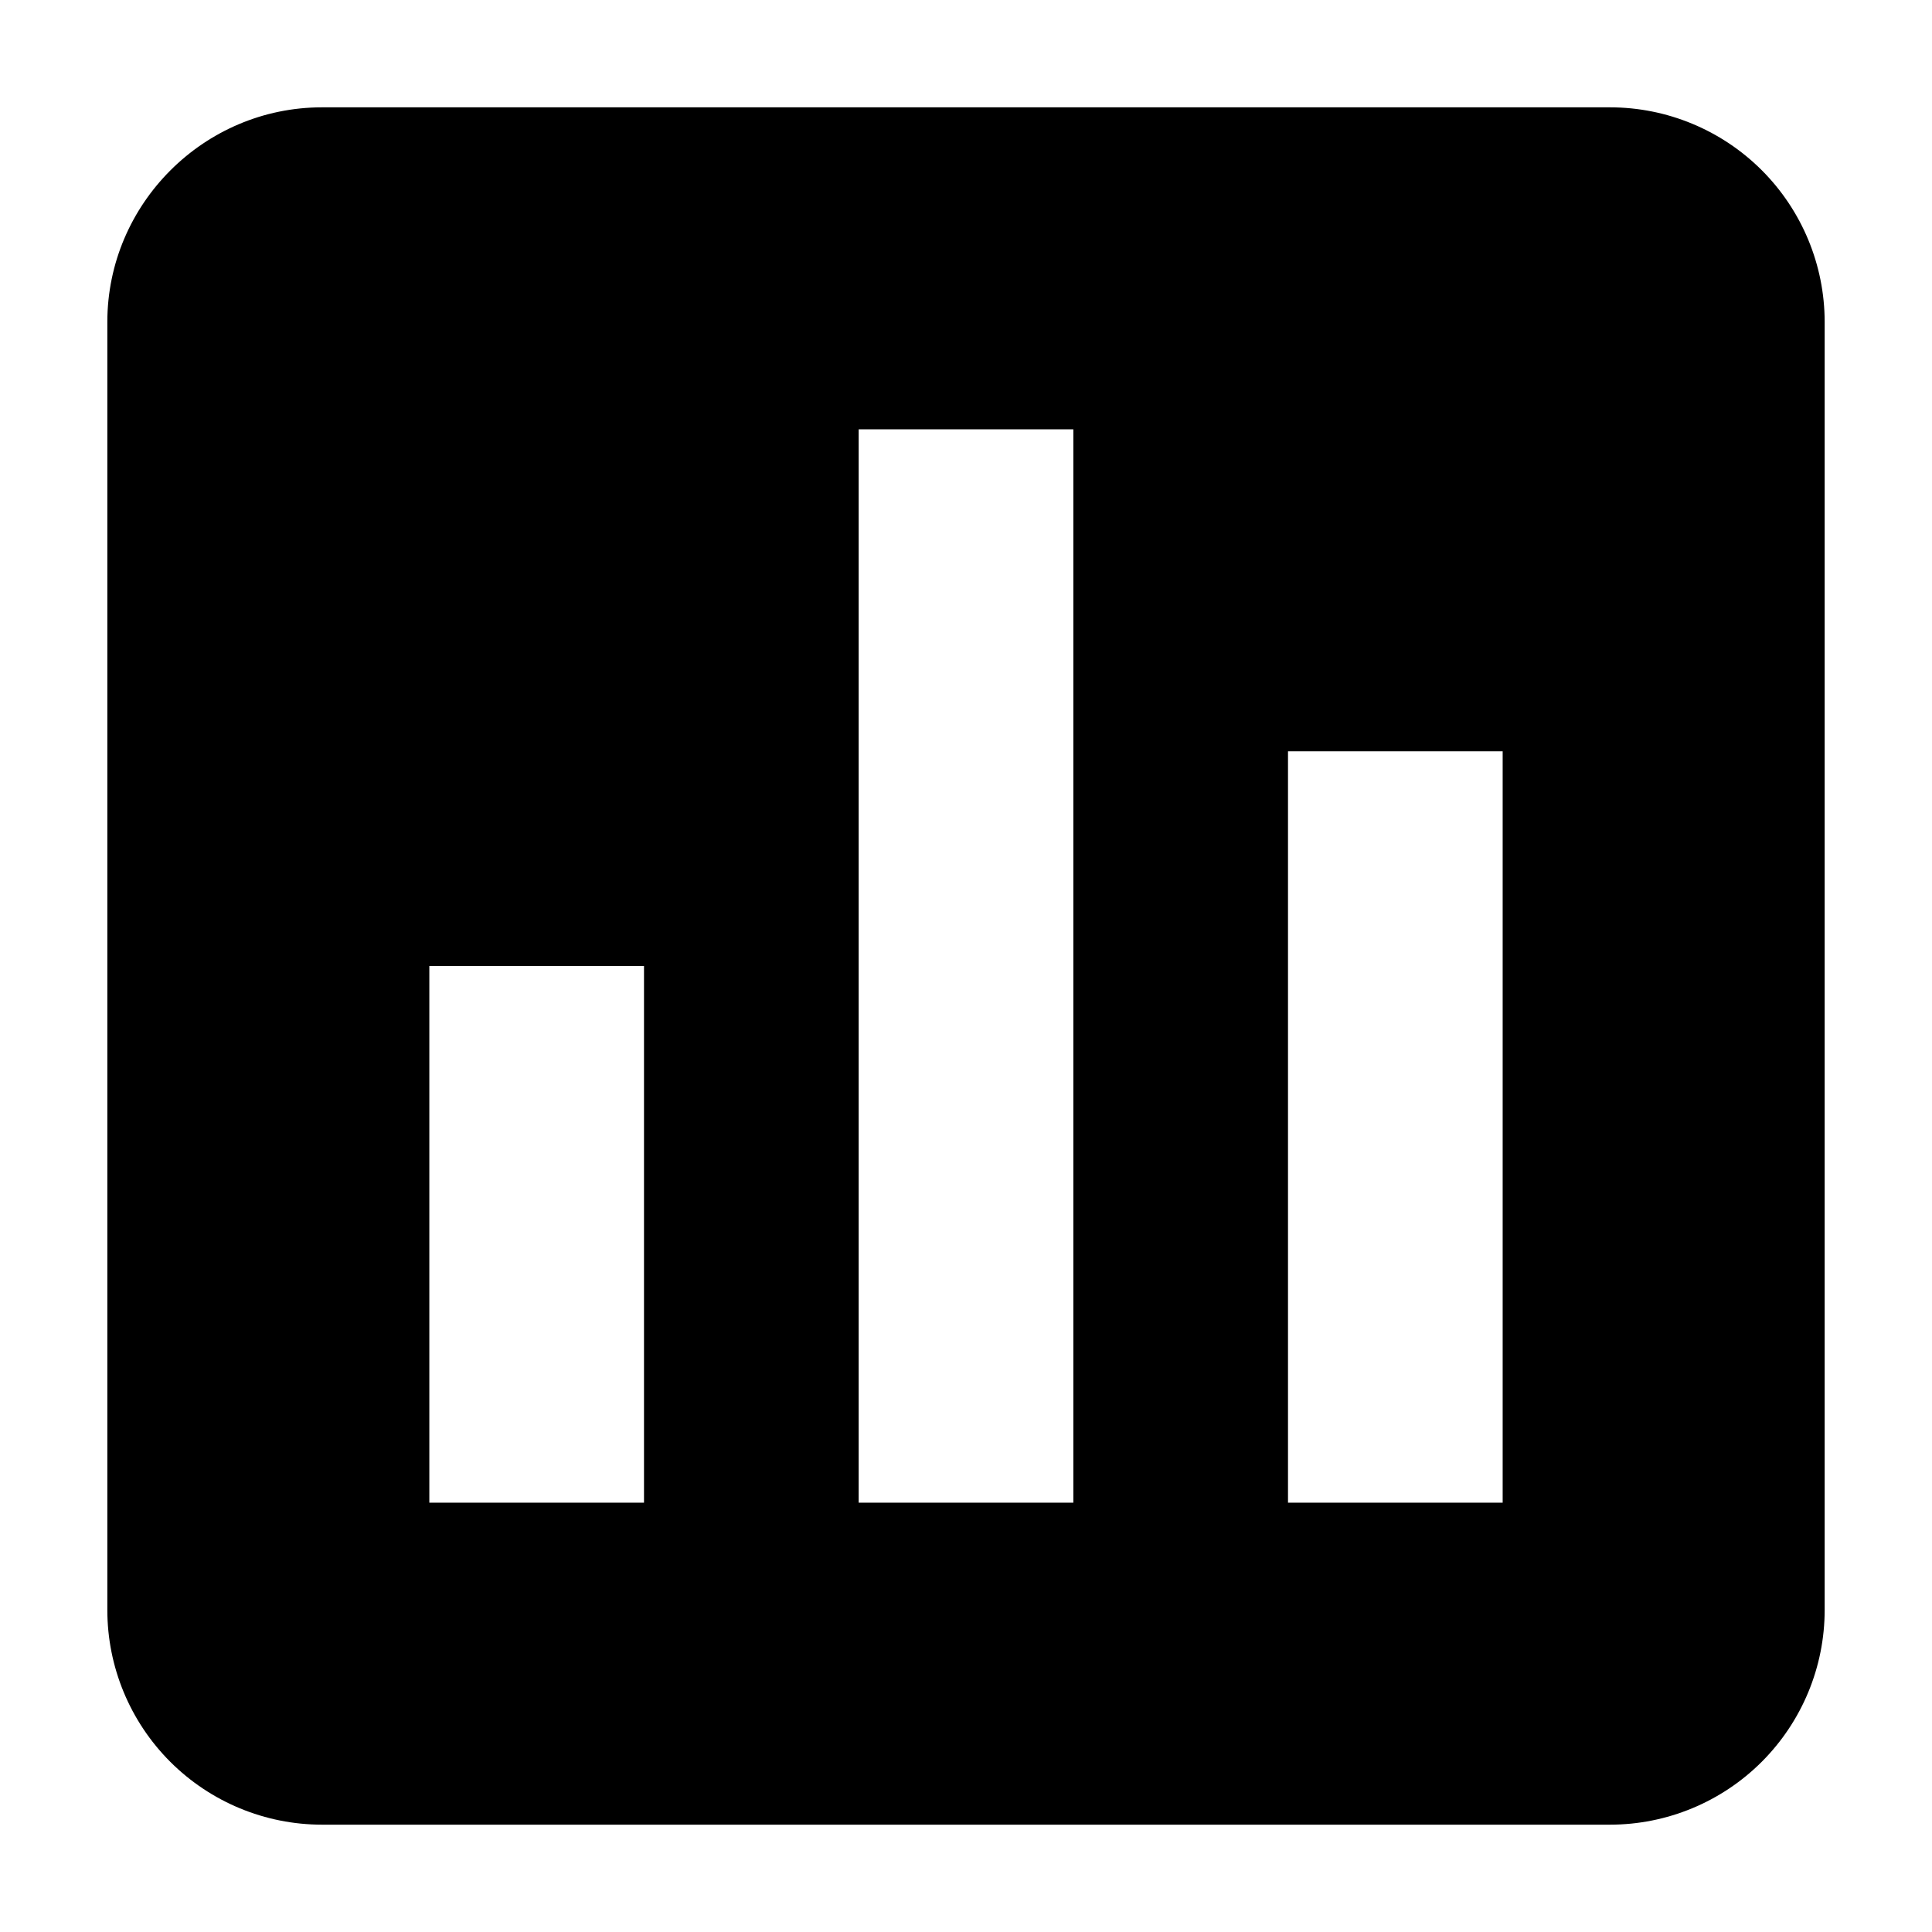
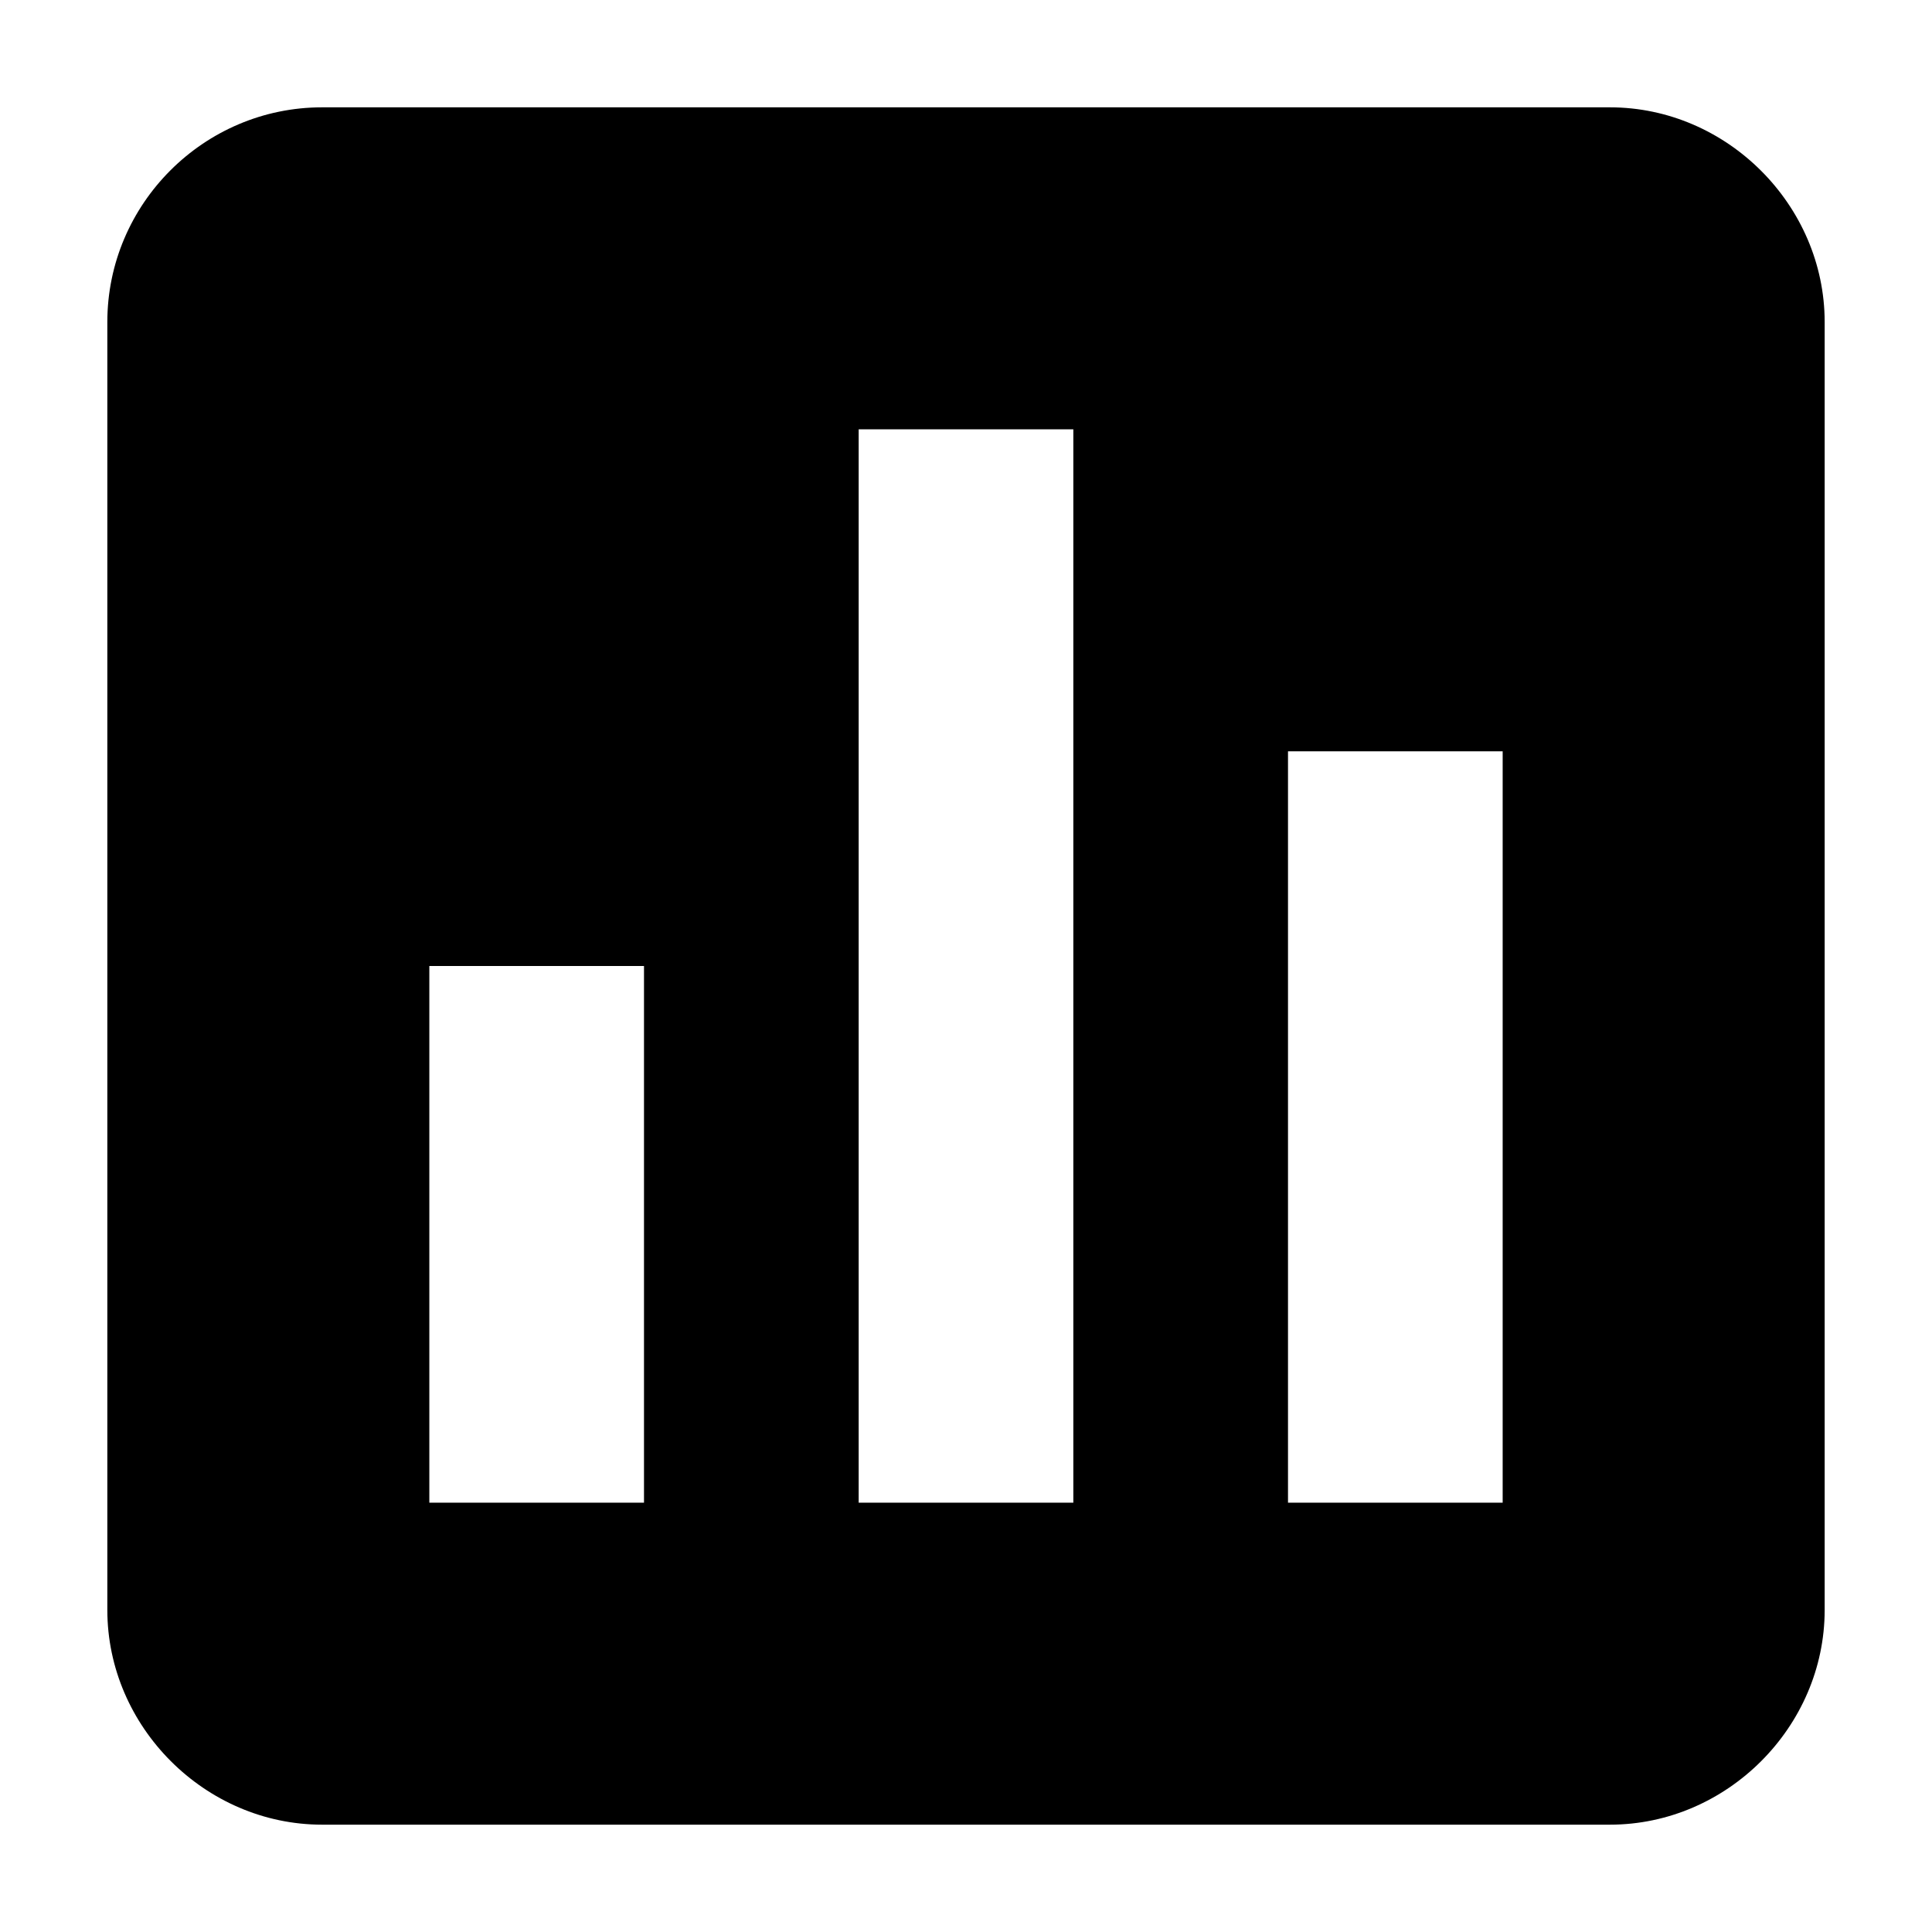
<svg xmlns="http://www.w3.org/2000/svg" width="18" height="18" viewBox="0 0 18 18" fill="none">
-   <path d="M3 1H15C15.53 1 16.039 1.211 16.414 1.586C16.789 1.961 17 2.47 17 3V15C17 15.53 16.789 16.039 16.414 16.414C16.039 16.789 15.53 17 15 17H3C2.47 17 1.961 16.789 1.586 16.414C1.211 16.039 1 15.53 1 15V3C1 1.9 1.9 1 3 1ZM4 9V14H6V9H4ZM8 4V14H10V4H8ZM12 7V14H14V7H12Z" fill="black" />
+   <path d="M3 1H15C16.089 1 17 1.911 17 3V15C17 16.089 16.089 17 15 17H3C1.911 17 1 16.089 1 15V3C1 1.9 1.9 1 3 1ZM4 9V14H6V9H4ZM8 4V14H10V4H8ZM12 7V14H14V7H12Z" fill="black" />
</svg>
